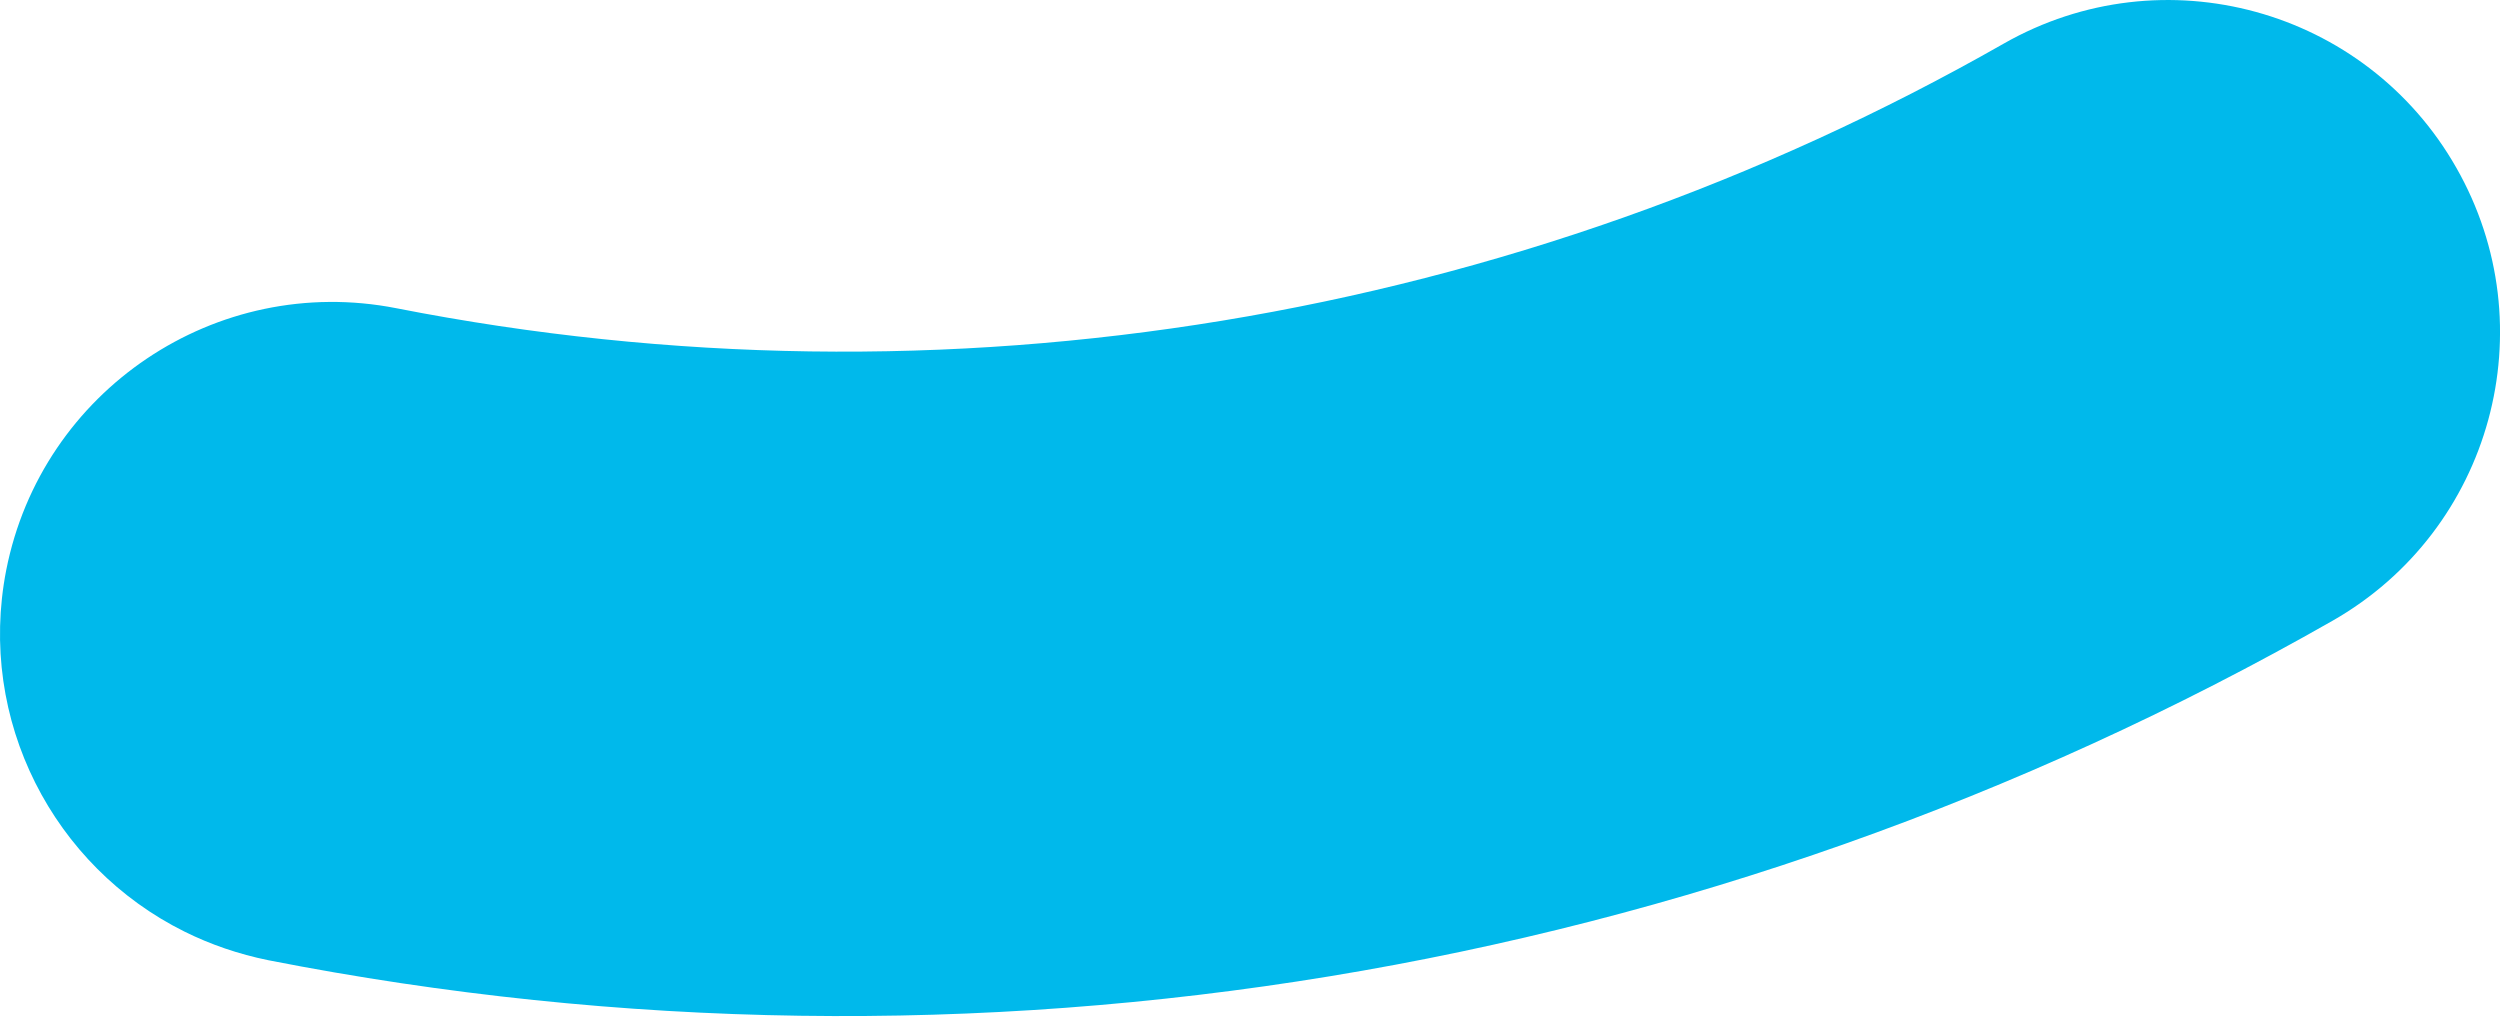
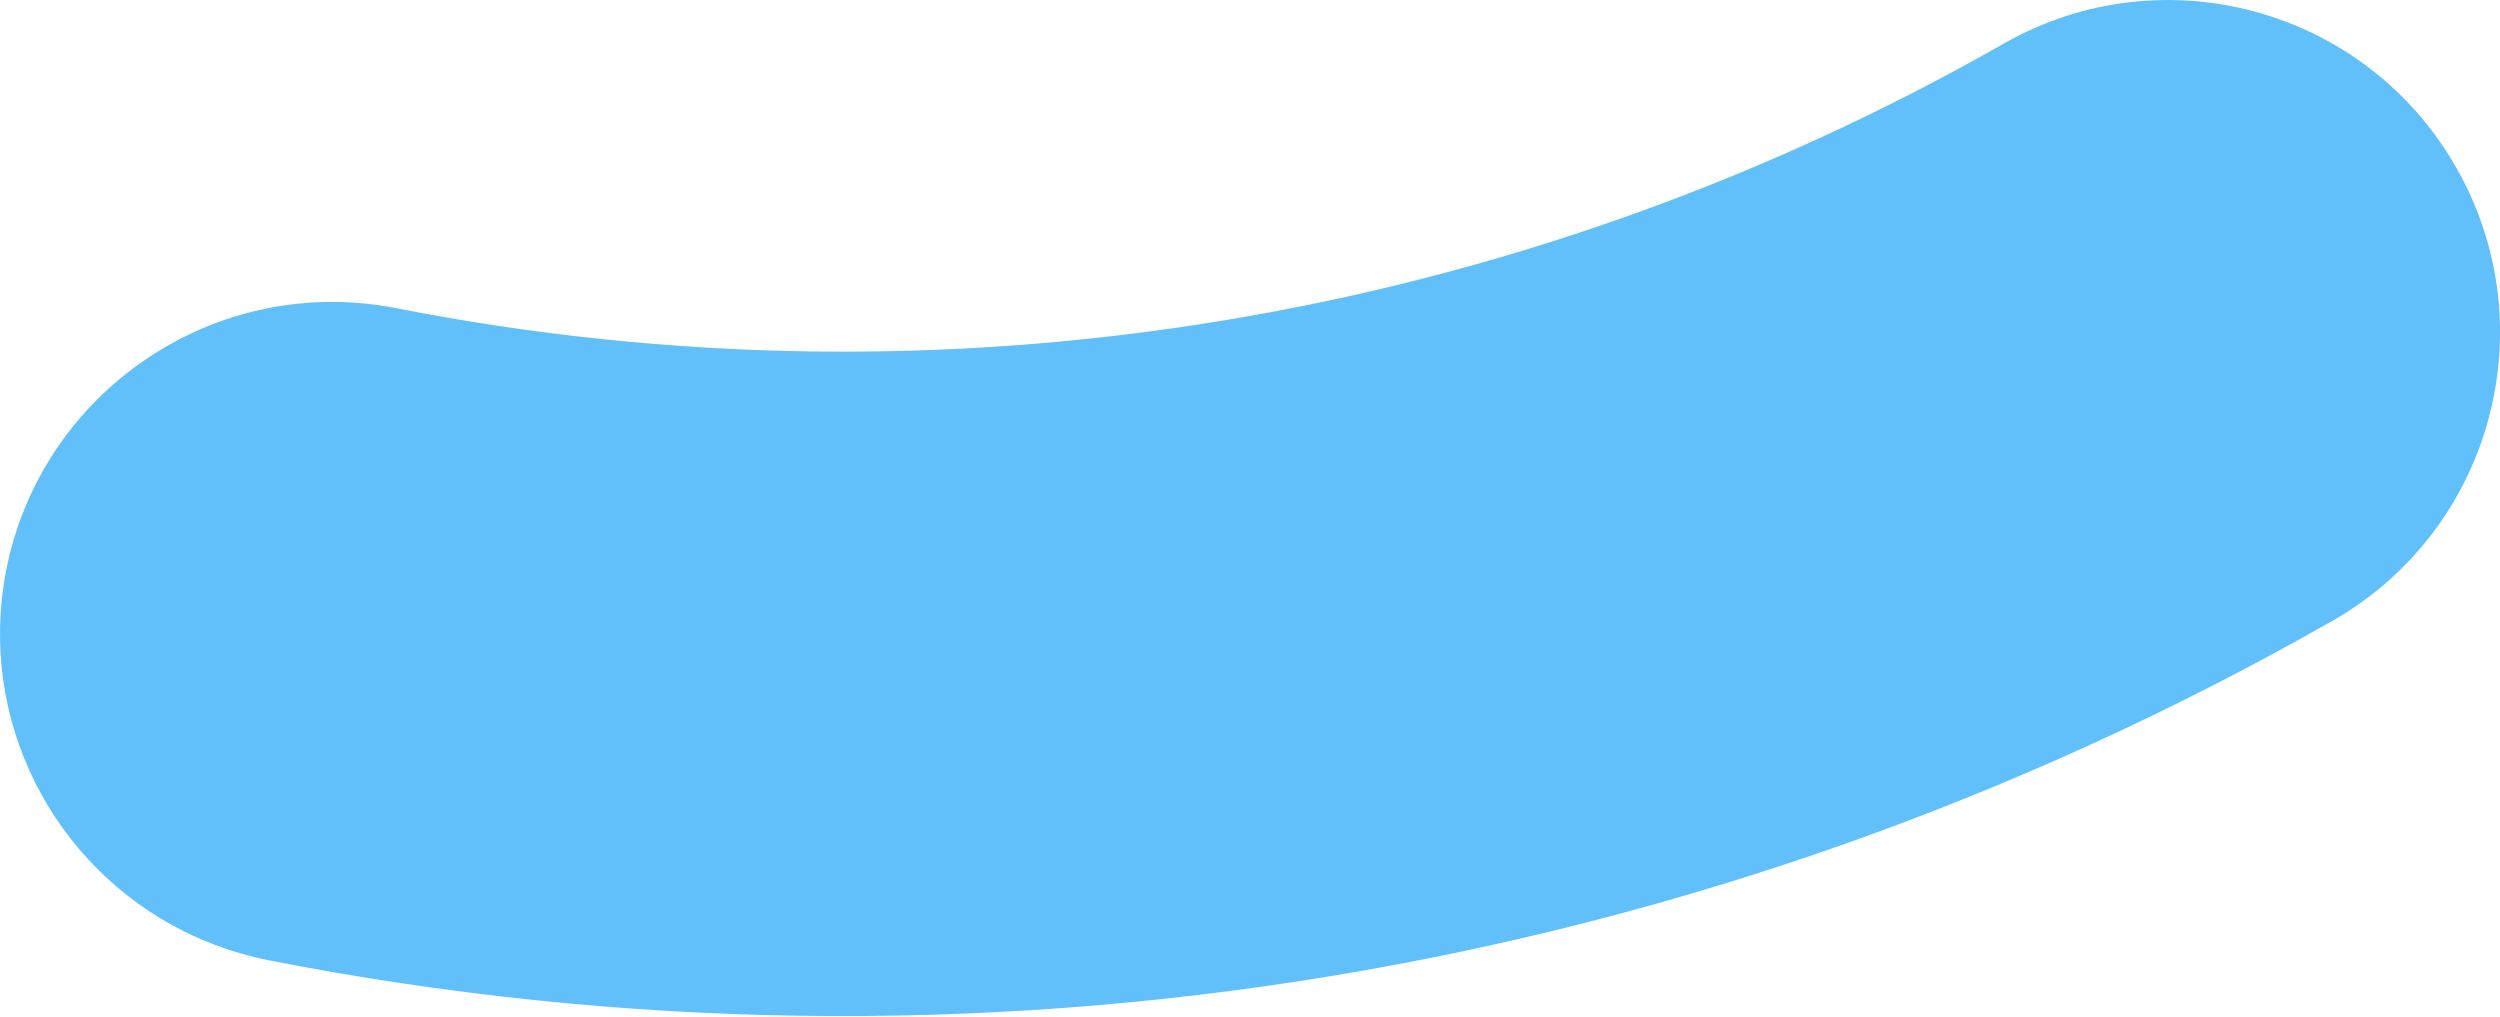
<svg xmlns="http://www.w3.org/2000/svg" width="2242" height="911.2" fill="none" version="1.1" viewBox="0 0 2242 911.2">
-   <path d="m165.33 835.39c-117.17-58.179-186.03-189.35-159.76-324.07 31.788-161.3 188.34-266.58 349.74-234.93 491.64 96.552 1003.6 12.336 1441.6-237.26 142.8-81.453 324.67-31.584 405.91 111.29 81.48 142.8 31.938 324.8-111.1 406.33-561.7 320.18-1219.1 428.43-1851 304.39-26.811-5.458-51.864-14.065-75.391-25.741z" fill="#00B9EB" />
+   <path d="m165.33 835.39c-117.17-58.179-186.03-189.35-159.76-324.07 31.788-161.3 188.34-266.58 349.74-234.93 491.64 96.552 1003.6 12.336 1441.6-237.26 142.8-81.453 324.67-31.584 405.91 111.29 81.48 142.8 31.938 324.8-111.1 406.33-561.7 320.18-1219.1 428.43-1851 304.39-26.811-5.458-51.864-14.065-75.391-25.741z" fill="#61C0FA" />
</svg>
